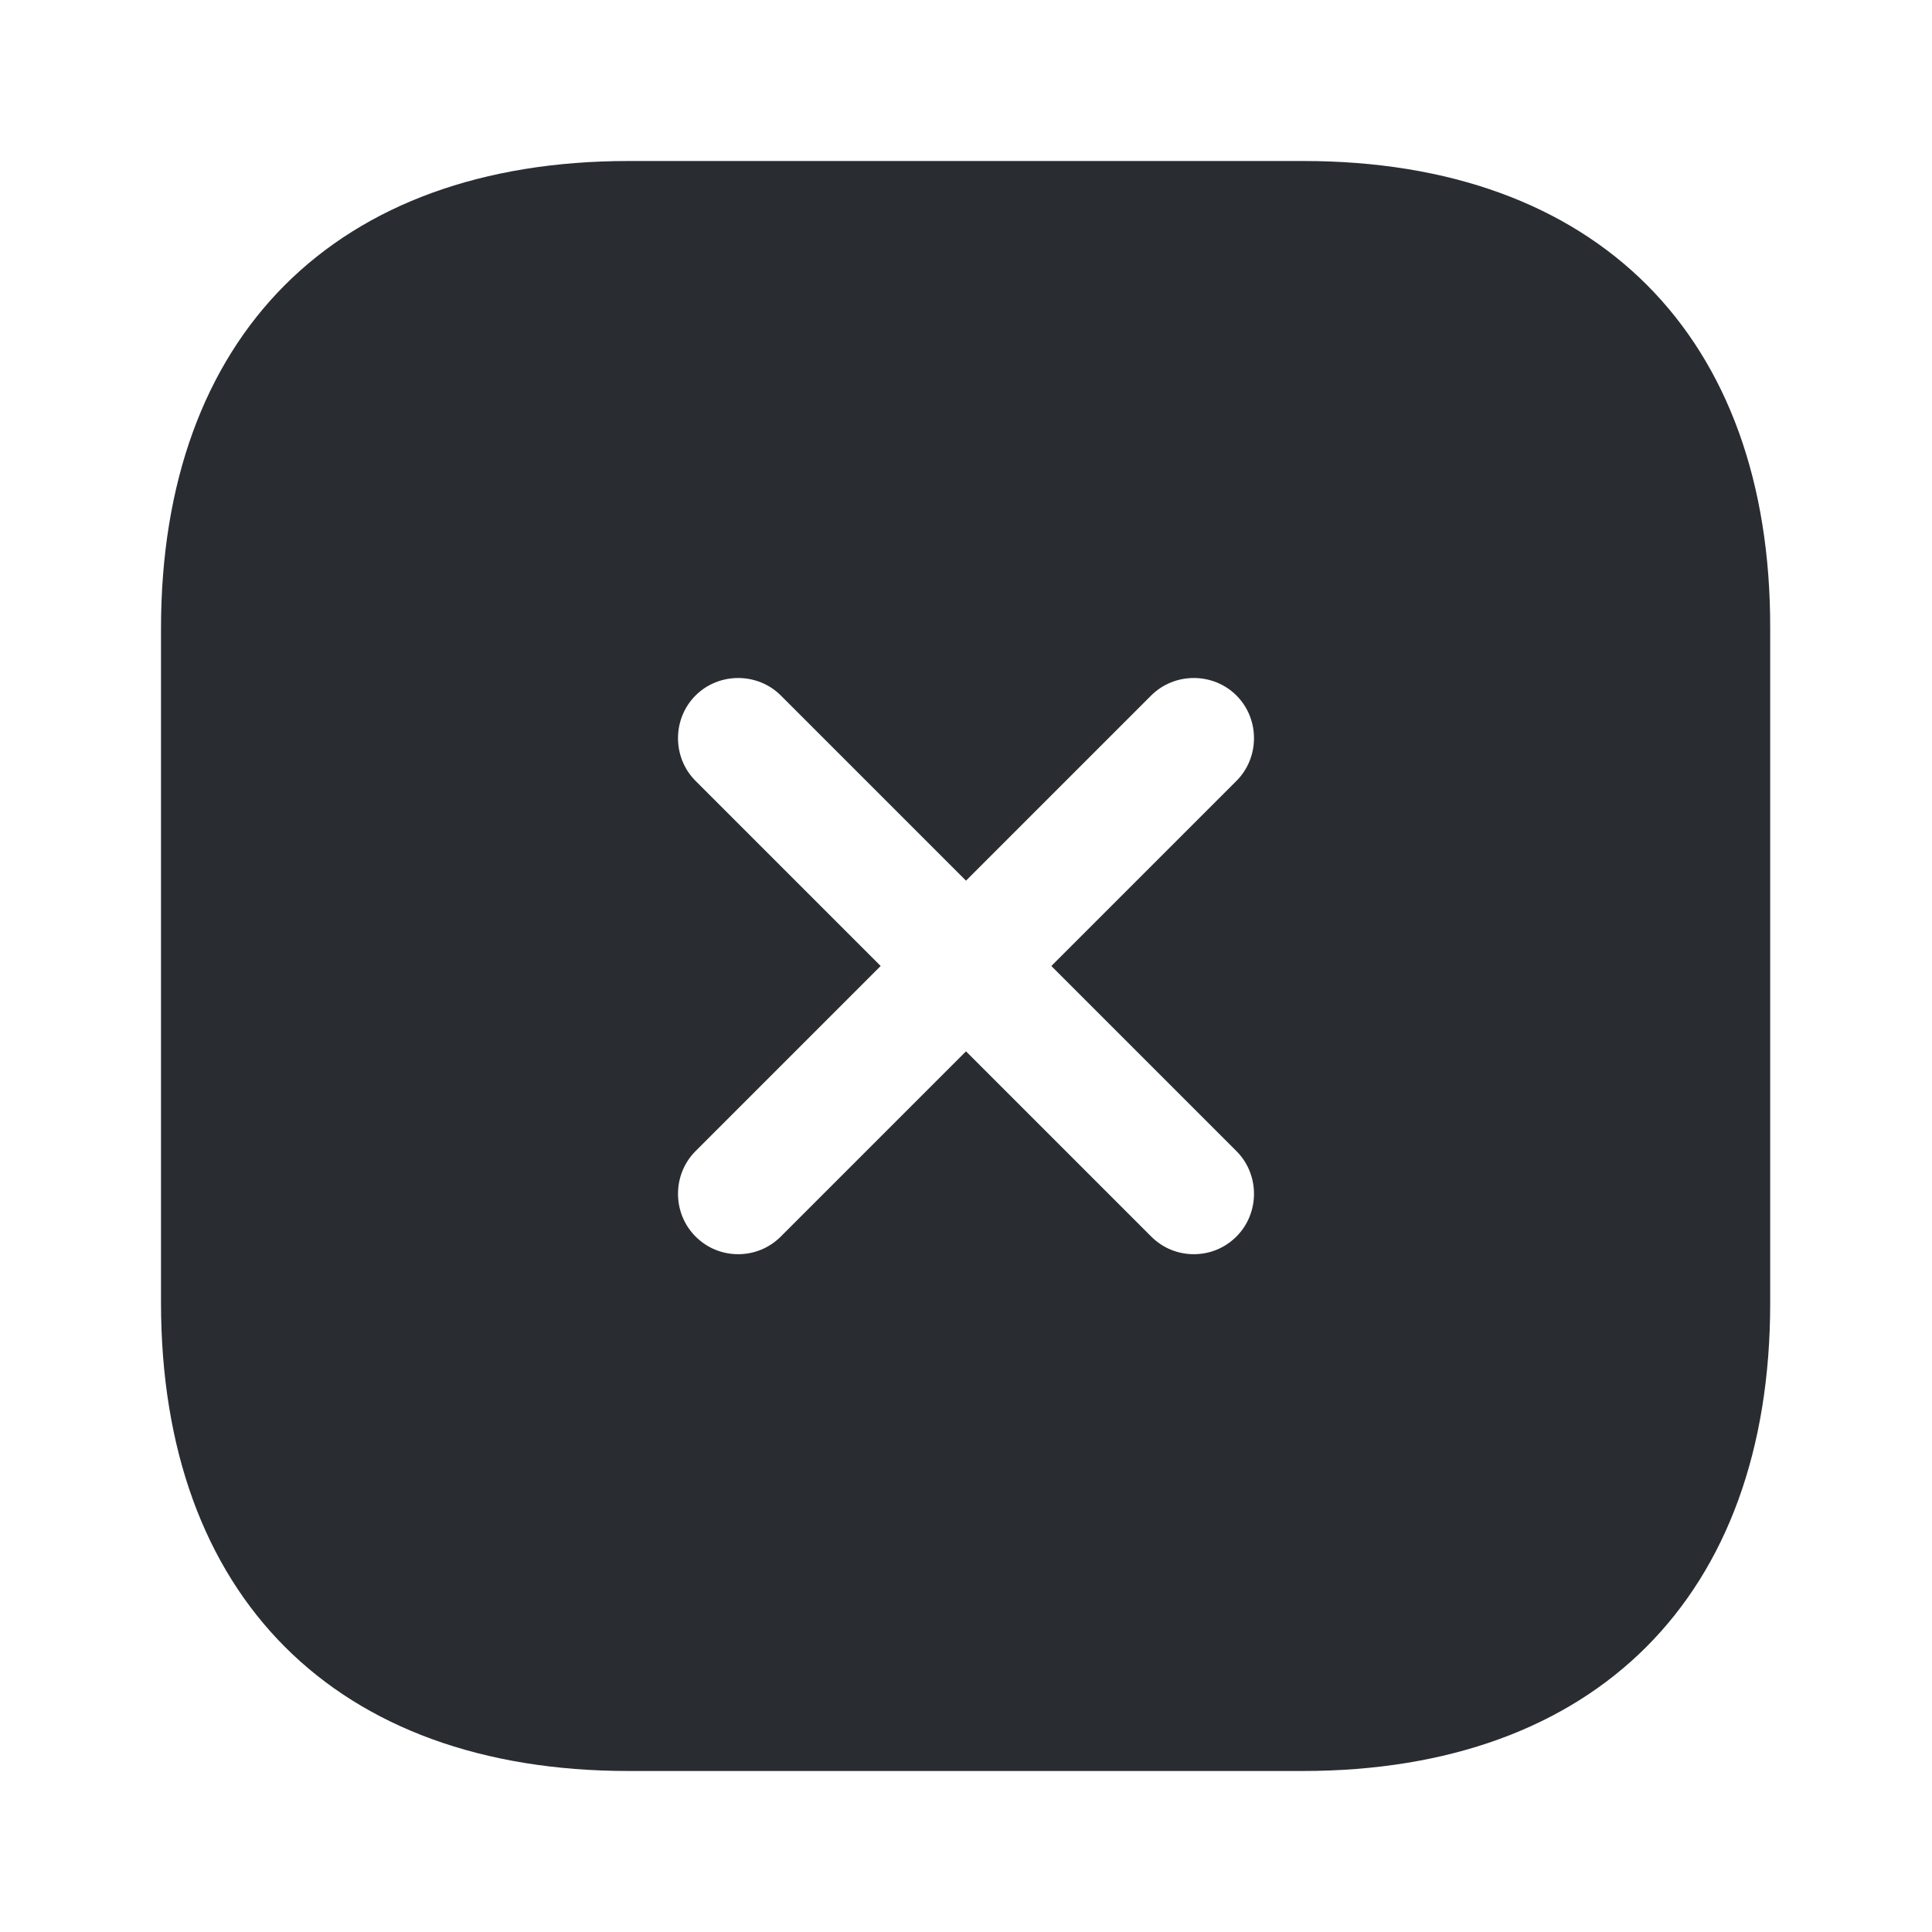
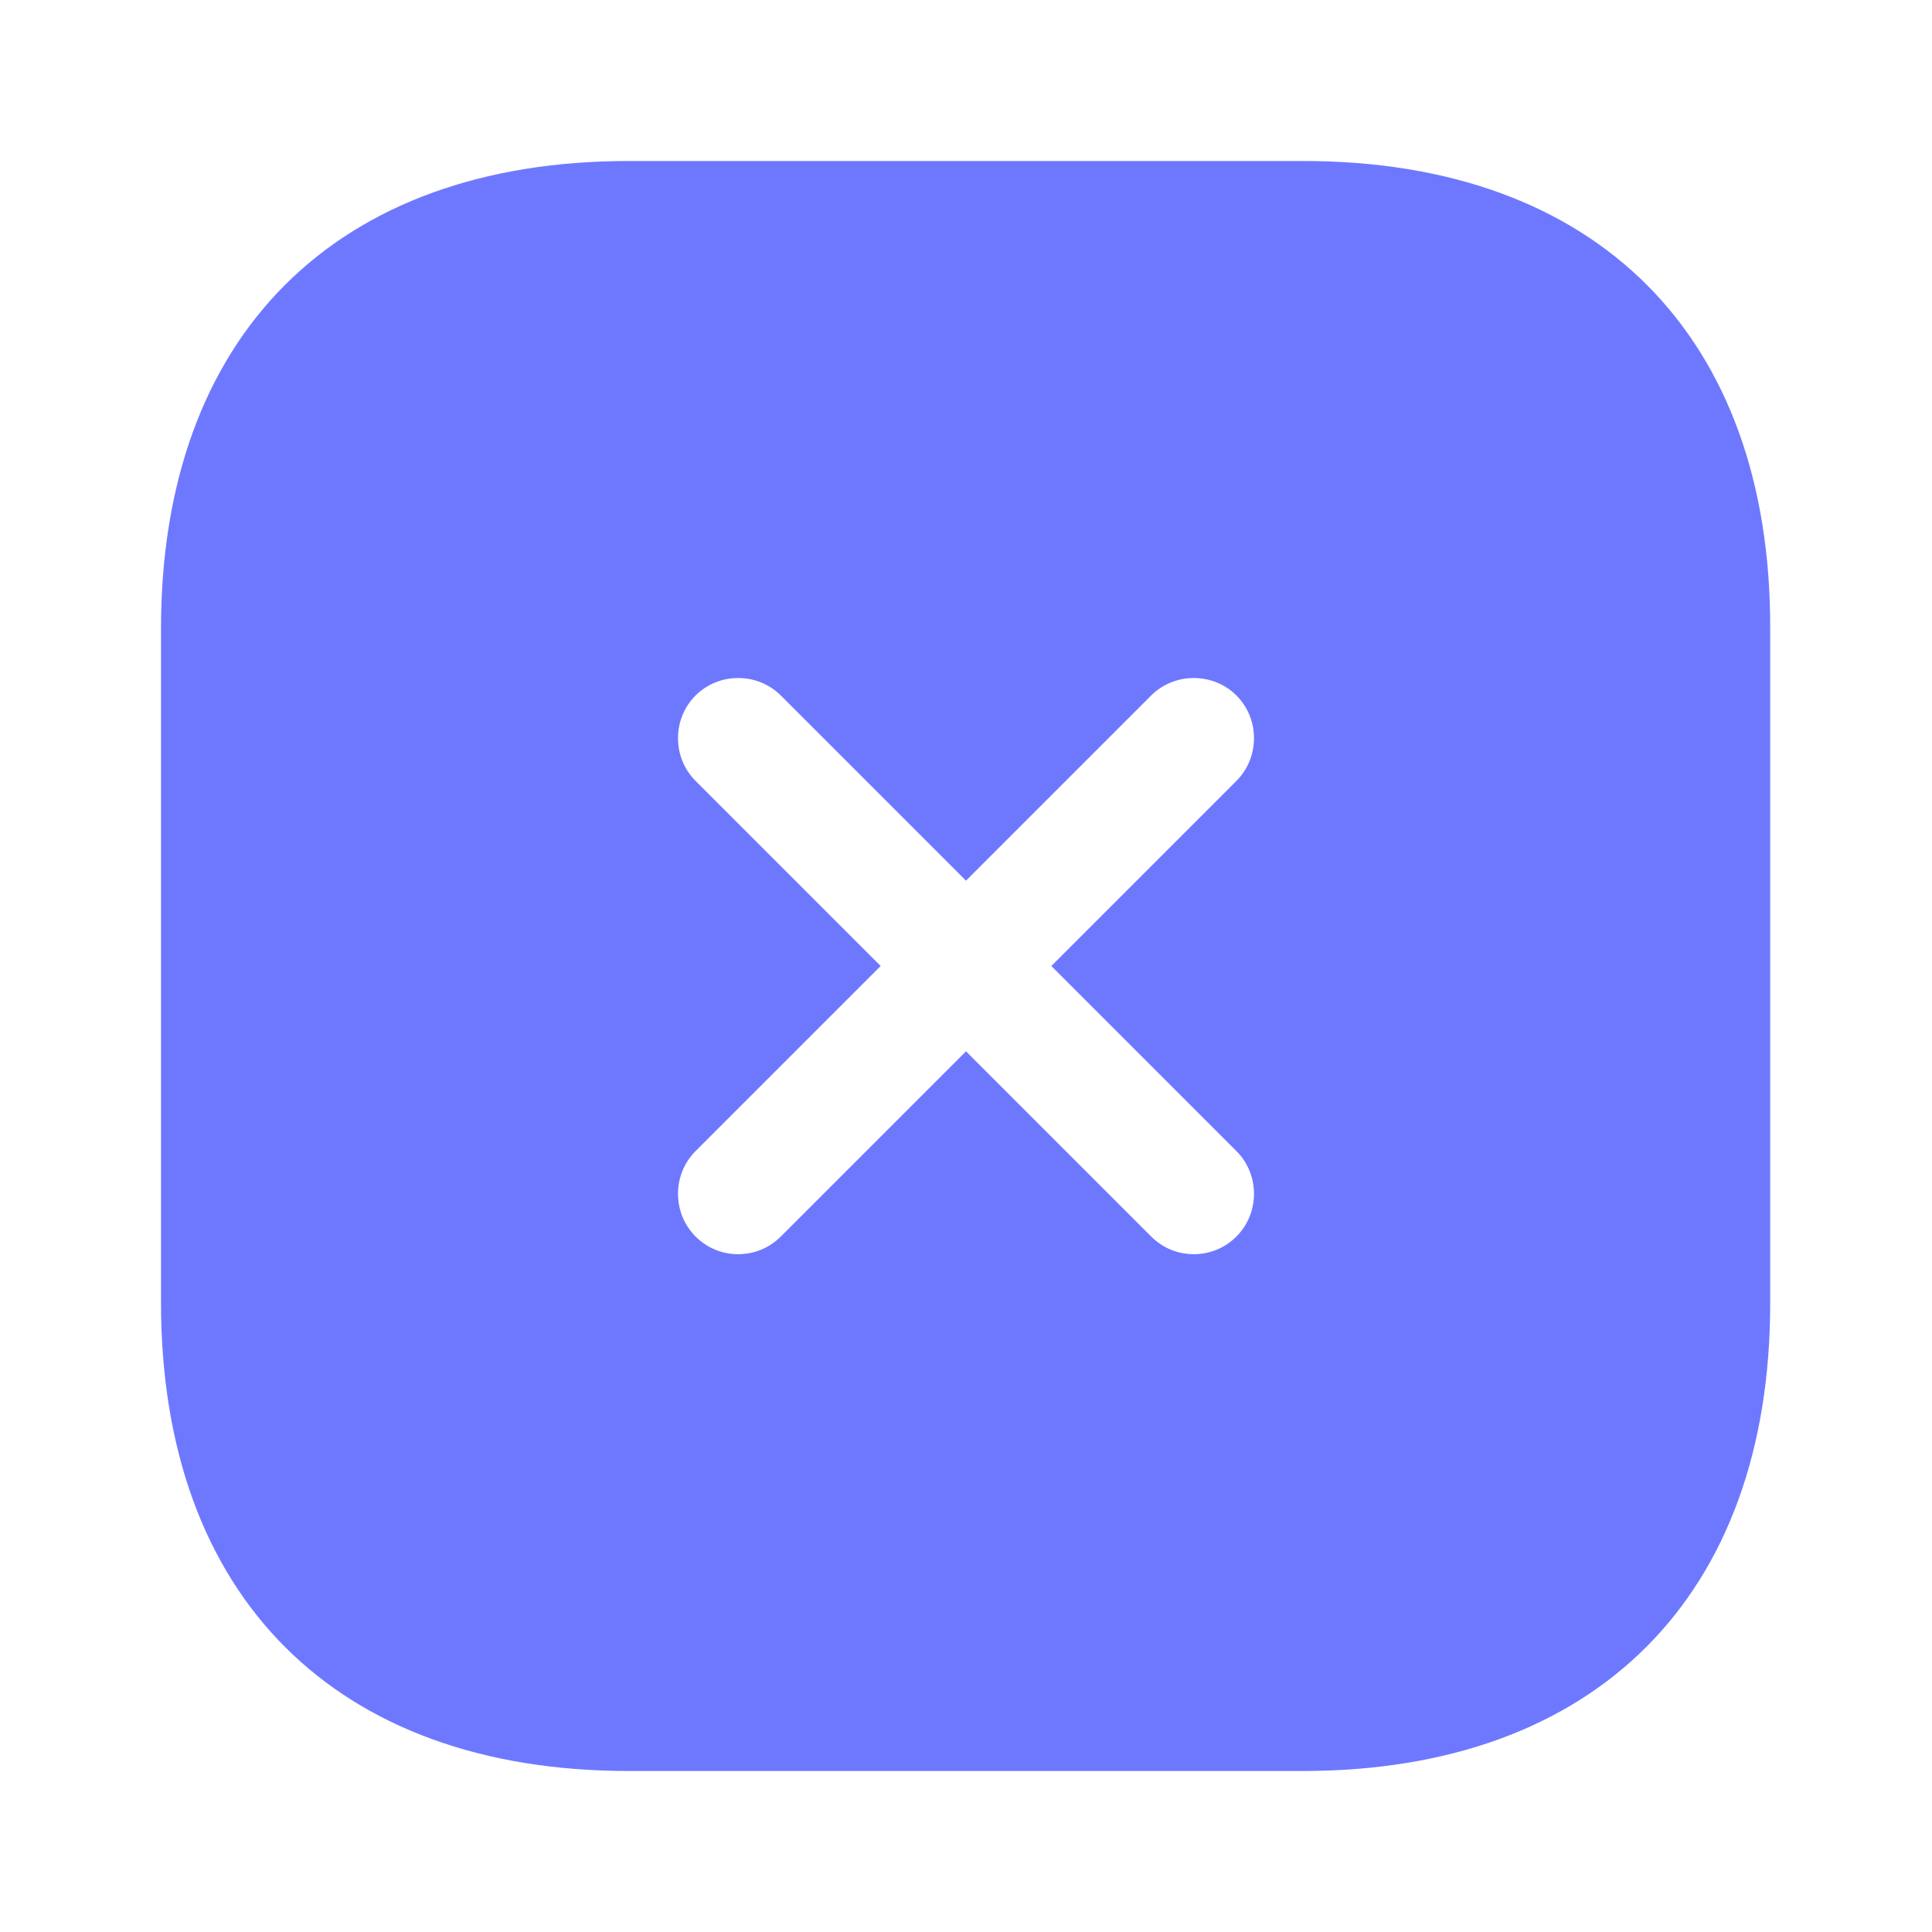
<svg xmlns="http://www.w3.org/2000/svg" width="800px" height="800px" viewBox="0 0 24 24" fill="none">
-   <path d="M16.19 2H7.81C4.17 2 2 4.17 2 7.81V16.18C2 19.83 4.17 22 7.81 22H16.18C19.82 22 21.99 19.83 21.99 16.19V7.81C22 4.17 19.83 2 16.19 2ZM15.36 14.3C15.65 14.59 15.65 15.07 15.36 15.36C15.21 15.51 15.02 15.58 14.83 15.58C14.64 15.58 14.45 15.51 14.3 15.36L12 13.06L9.7 15.36C9.55 15.51 9.36 15.58 9.17 15.58C8.98 15.58 8.79 15.51 8.64 15.36C8.35 15.07 8.35 14.59 8.64 14.3L10.94 12L8.64 9.7C8.35 9.41 8.35 8.93 8.64 8.64C8.93 8.35 9.41 8.35 9.7 8.64L12 10.94L14.3 8.64C14.59 8.35 15.07 8.35 15.36 8.64C15.65 8.93 15.65 9.41 15.36 9.7L13.06 12L15.36 14.3Z" fill="#292D32" />
+   <g id="SVGRepo_bgCarrier" stroke-width="0" />
+   <g id="SVGRepo_tracerCarrier" stroke-linecap="round" stroke-linejoin="round" />
+   <g id="SVGRepo_iconCarrier">
+     <path d="M16.19 2H7.81C4.17 2 2 4.17 2 7.81V16.18C2 19.83 4.17 22 7.81 22H16.18C19.82 22 21.99 19.83 21.99 16.19V7.81C22 4.17 19.83 2 16.19 2ZM15.36 14.3C15.65 14.59 15.65 15.07 15.36 15.36C15.21 15.51 15.02 15.58 14.83 15.58C14.64 15.58 14.45 15.51 14.3 15.36L12 13.06L9.7 15.36C9.55 15.51 9.36 15.58 9.17 15.58C8.98 15.58 8.79 15.51 8.64 15.36C8.35 15.07 8.35 14.59 8.64 14.3L10.94 12L8.64 9.7C8.35 9.41 8.35 8.93 8.64 8.64C8.93 8.35 9.41 8.35 9.7 8.64L12 10.94L14.3 8.64C14.59 8.35 15.07 8.35 15.36 8.64C15.65 8.93 15.65 9.41 15.36 9.7L13.06 12L15.36 14.3Z" fill="#6e78ff" />
+   </g>
</svg>
